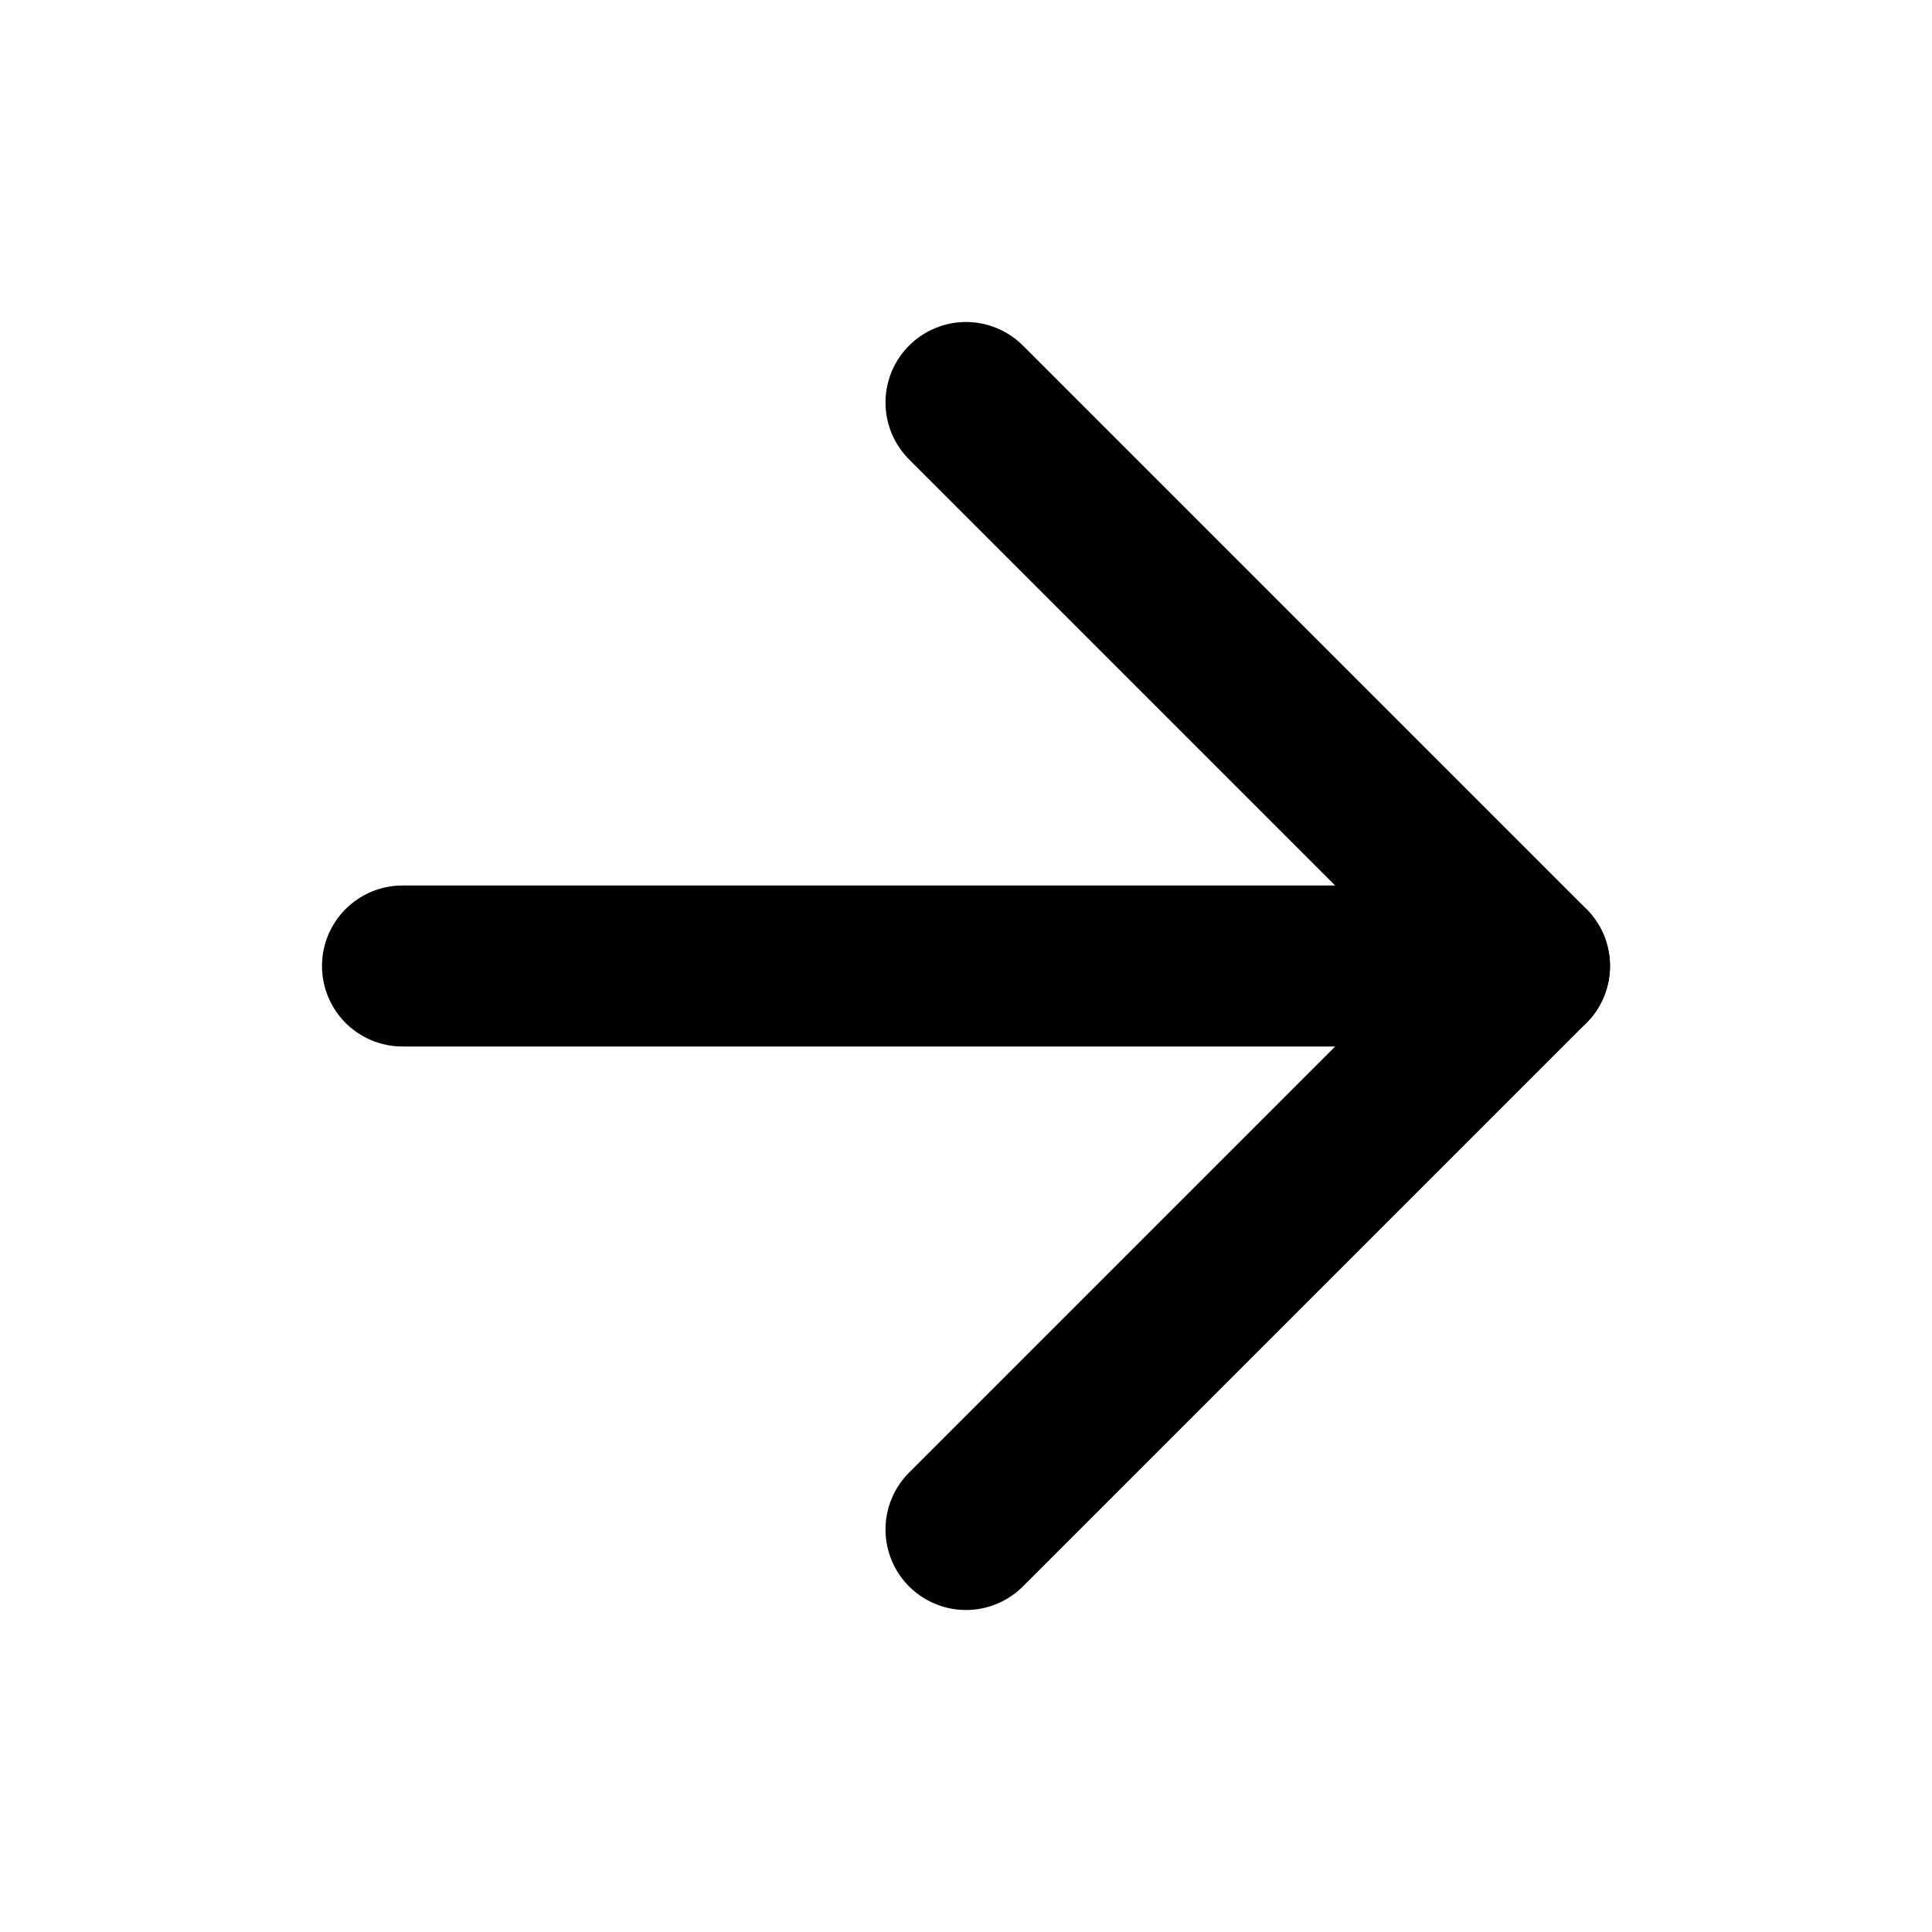
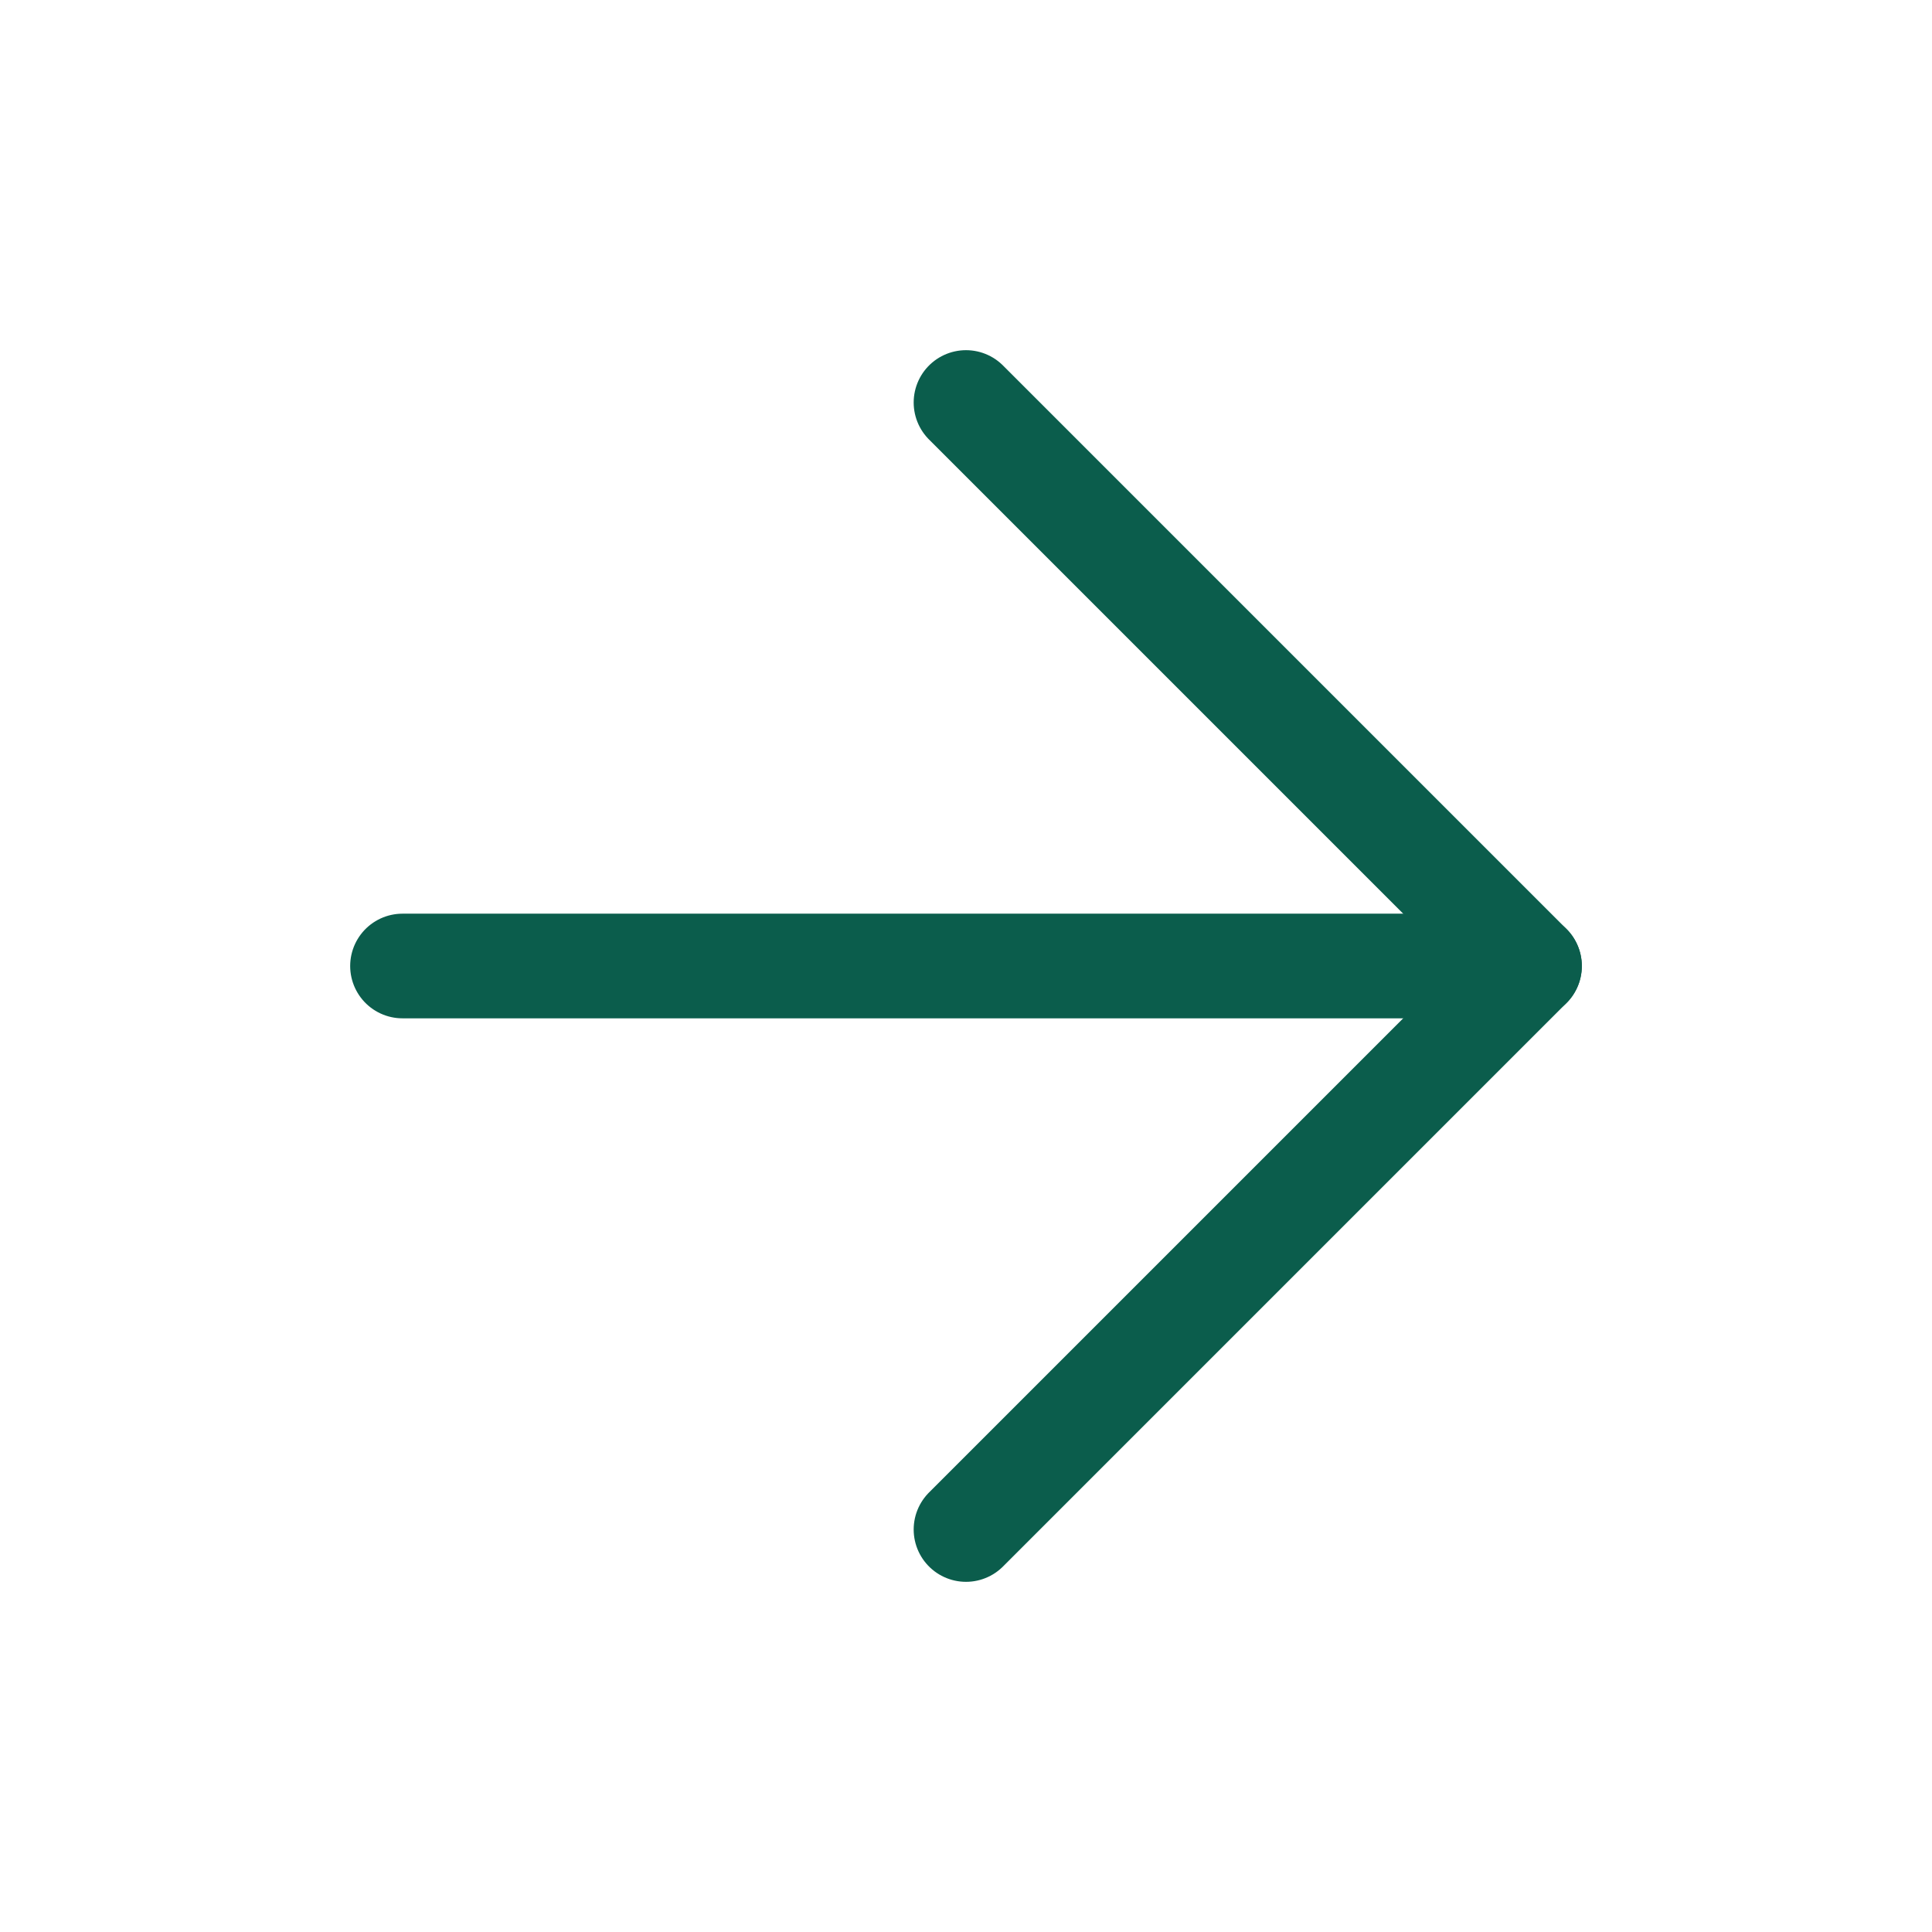
- <svg xmlns="http://www.w3.org/2000/svg" class="lucide lucide-arrow-right" width="24" height="24" viewBox="0 0 24 24" fill="none" stroke="currentColor" stroke-width="2" stroke-linecap="round" stroke-linejoin="round">
+ <svg xmlns="http://www.w3.org/2000/svg" class="lucide lucide-arrow-right" width="24" height="24" viewBox="0 0 24 24" fill="none" stroke="#0B5D4C" stroke-width="1.3" stroke-linecap="round" stroke-linejoin="round">
  <path d="M5 12h14" />
  <path d="m12 5 7 7-7 7" />
</svg>
